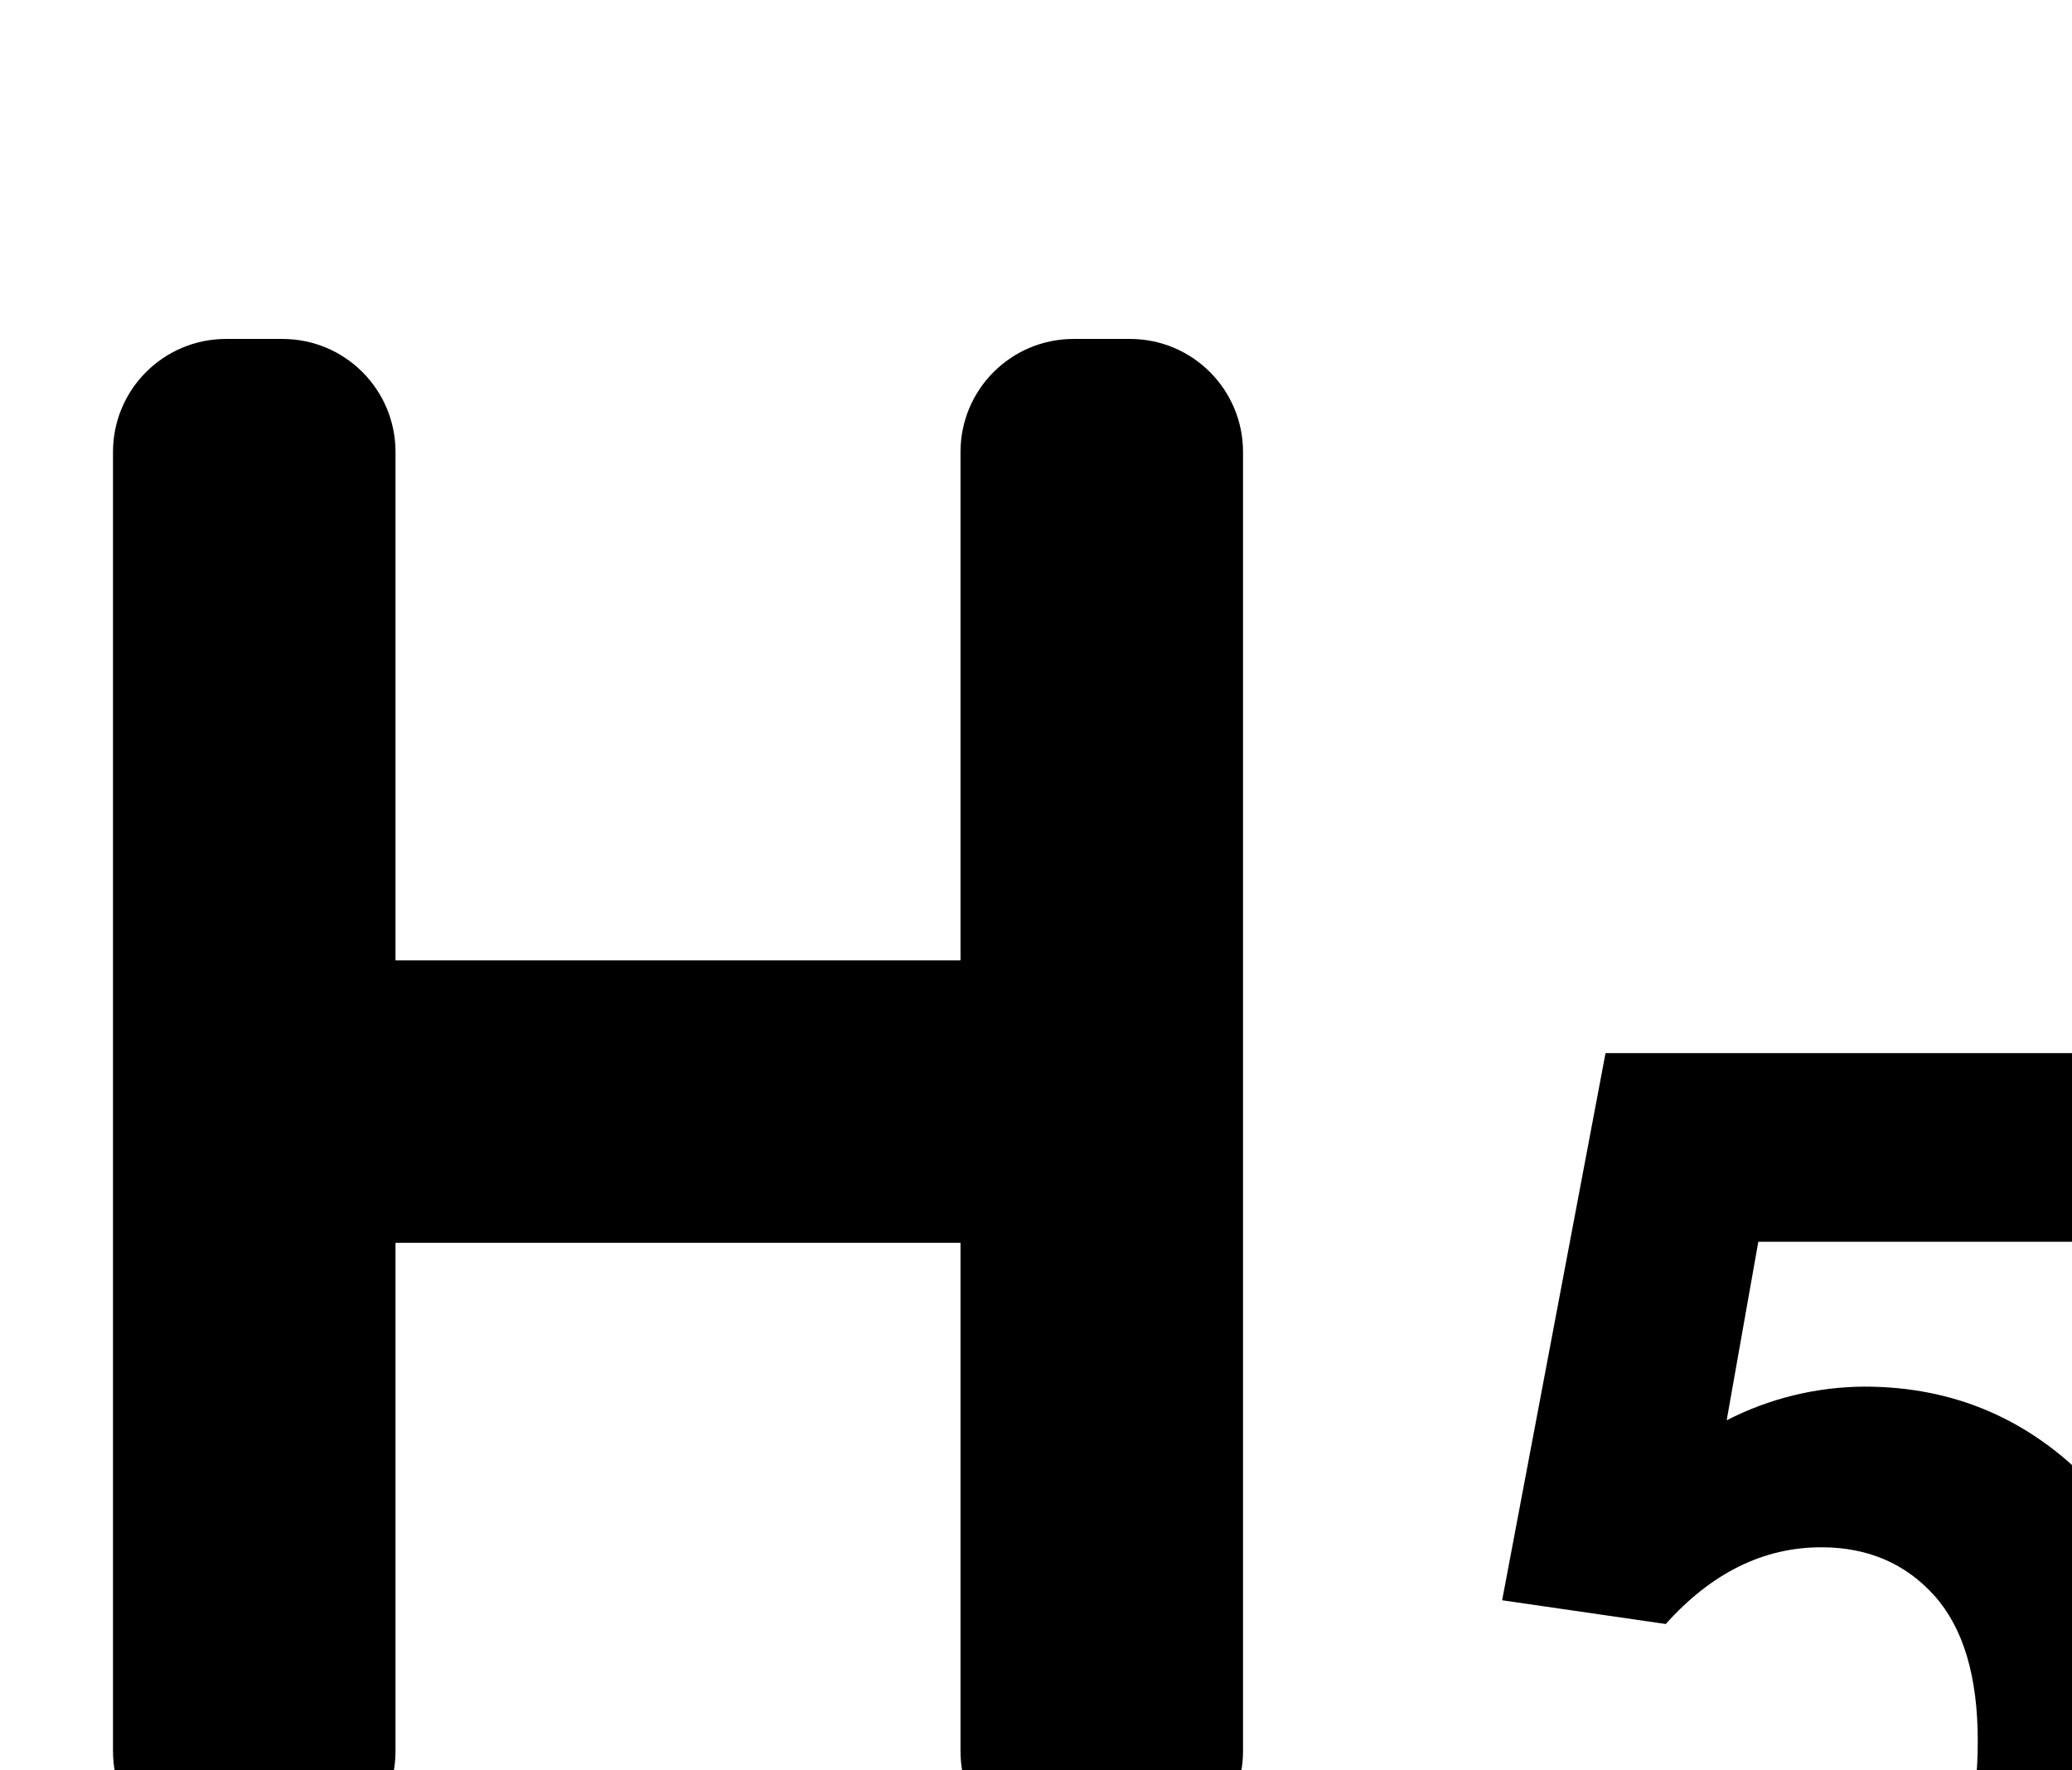
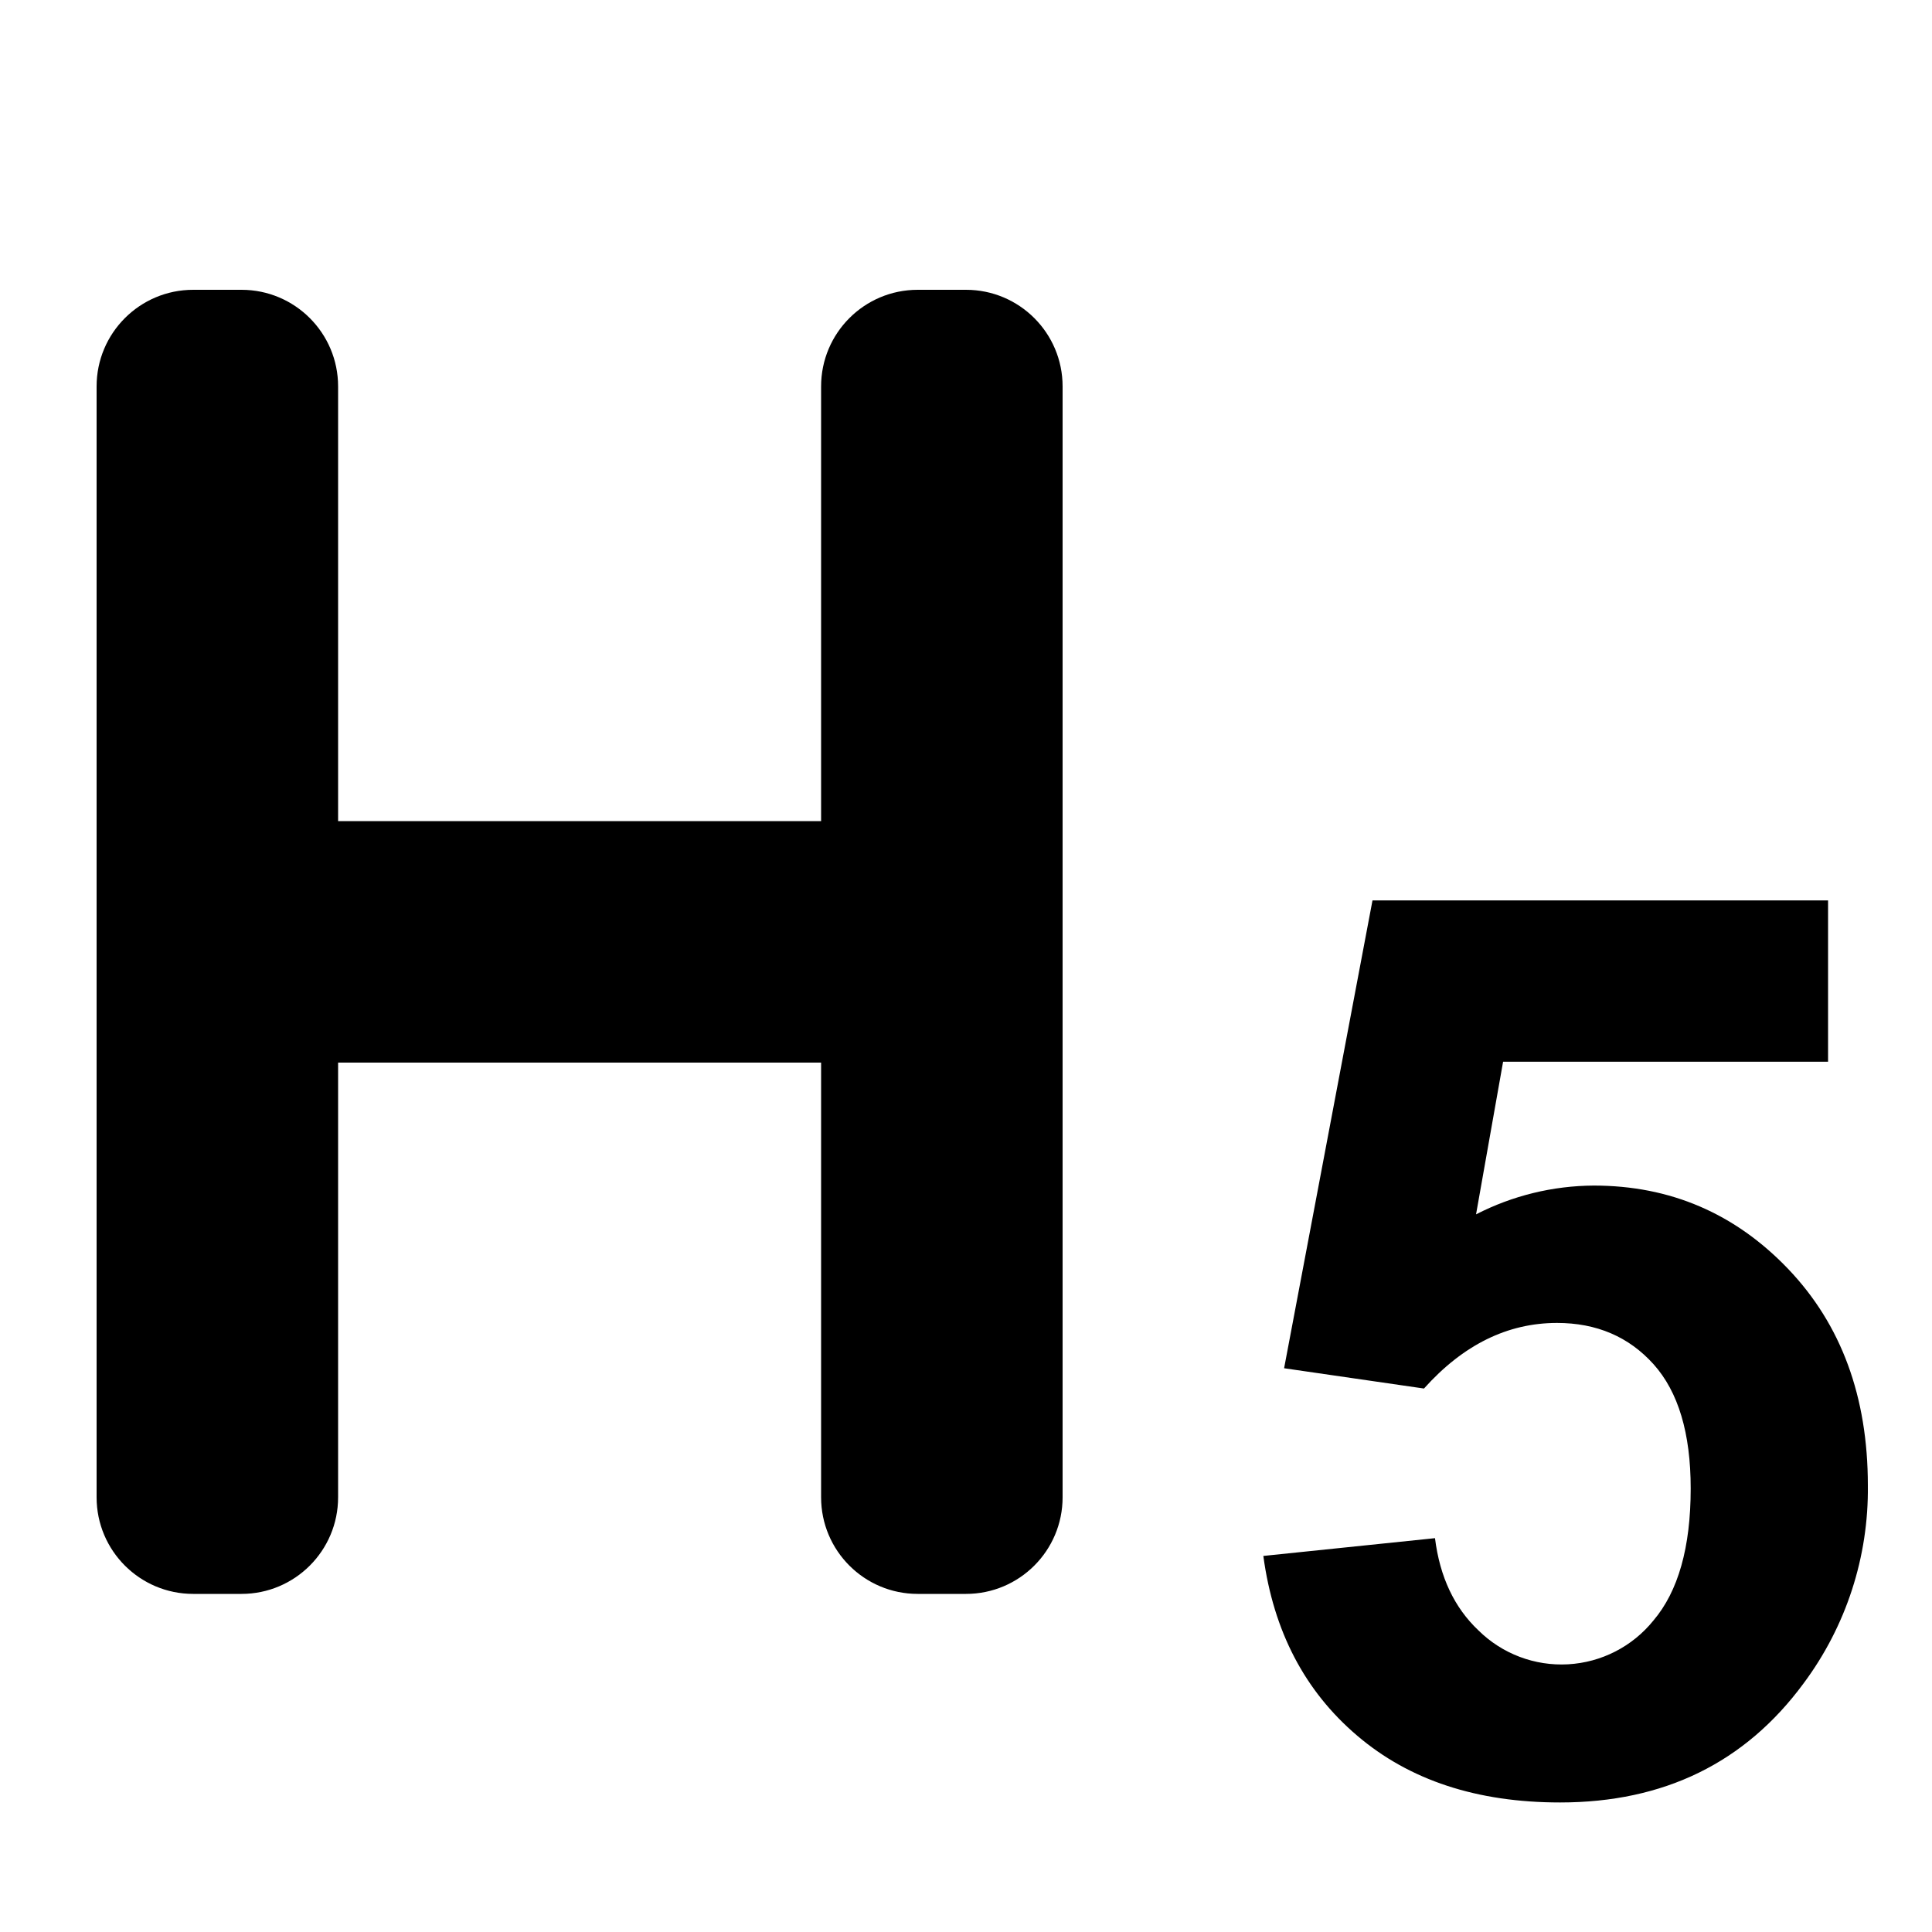
- <svg xmlns="http://www.w3.org/2000/svg">
+ <svg xmlns="http://www.w3.org/2000/svg" viewBox="0 0 20 20">
  <path d="M3.5 8.5h5V4a1 1 0 0 1 1-1h.5a1 1 0 0 1 1 1v11.5a1 1 0 0 1-1 1h-.5a1 1 0 0 1-1-1V11h-5v4.5a1 1 0 0 1-1 1H2a1 1 0 0 1-1-1V4a1 1 0 0 1 1-1h.5a1 1 0 0 1 1 1v4.5zM13.078 16.107l1.777-.184c.05.402.201.72.45.955a1.223 1.223 0 0 0 1.81-.101c.258-.303.387-.759.387-1.368 0-.572-.128-1-.384-1.286-.256-.285-.59-.428-1-.428-.512 0-.971.226-1.377.679l-1.448-.21.915-4.843h4.716v1.67H15.56l-.28 1.58a2.697 2.697 0 0 1 1.219-.298c.791 0 1.462.288 2.012.863.55.576.825 1.323.825 2.241a3.36 3.36 0 0 1-.666 2.05c-.605.821-1.445 1.232-2.52 1.232-.86 0-1.56-.23-2.101-.692-.542-.461-.866-1.081-.971-1.86z" />
</svg>
